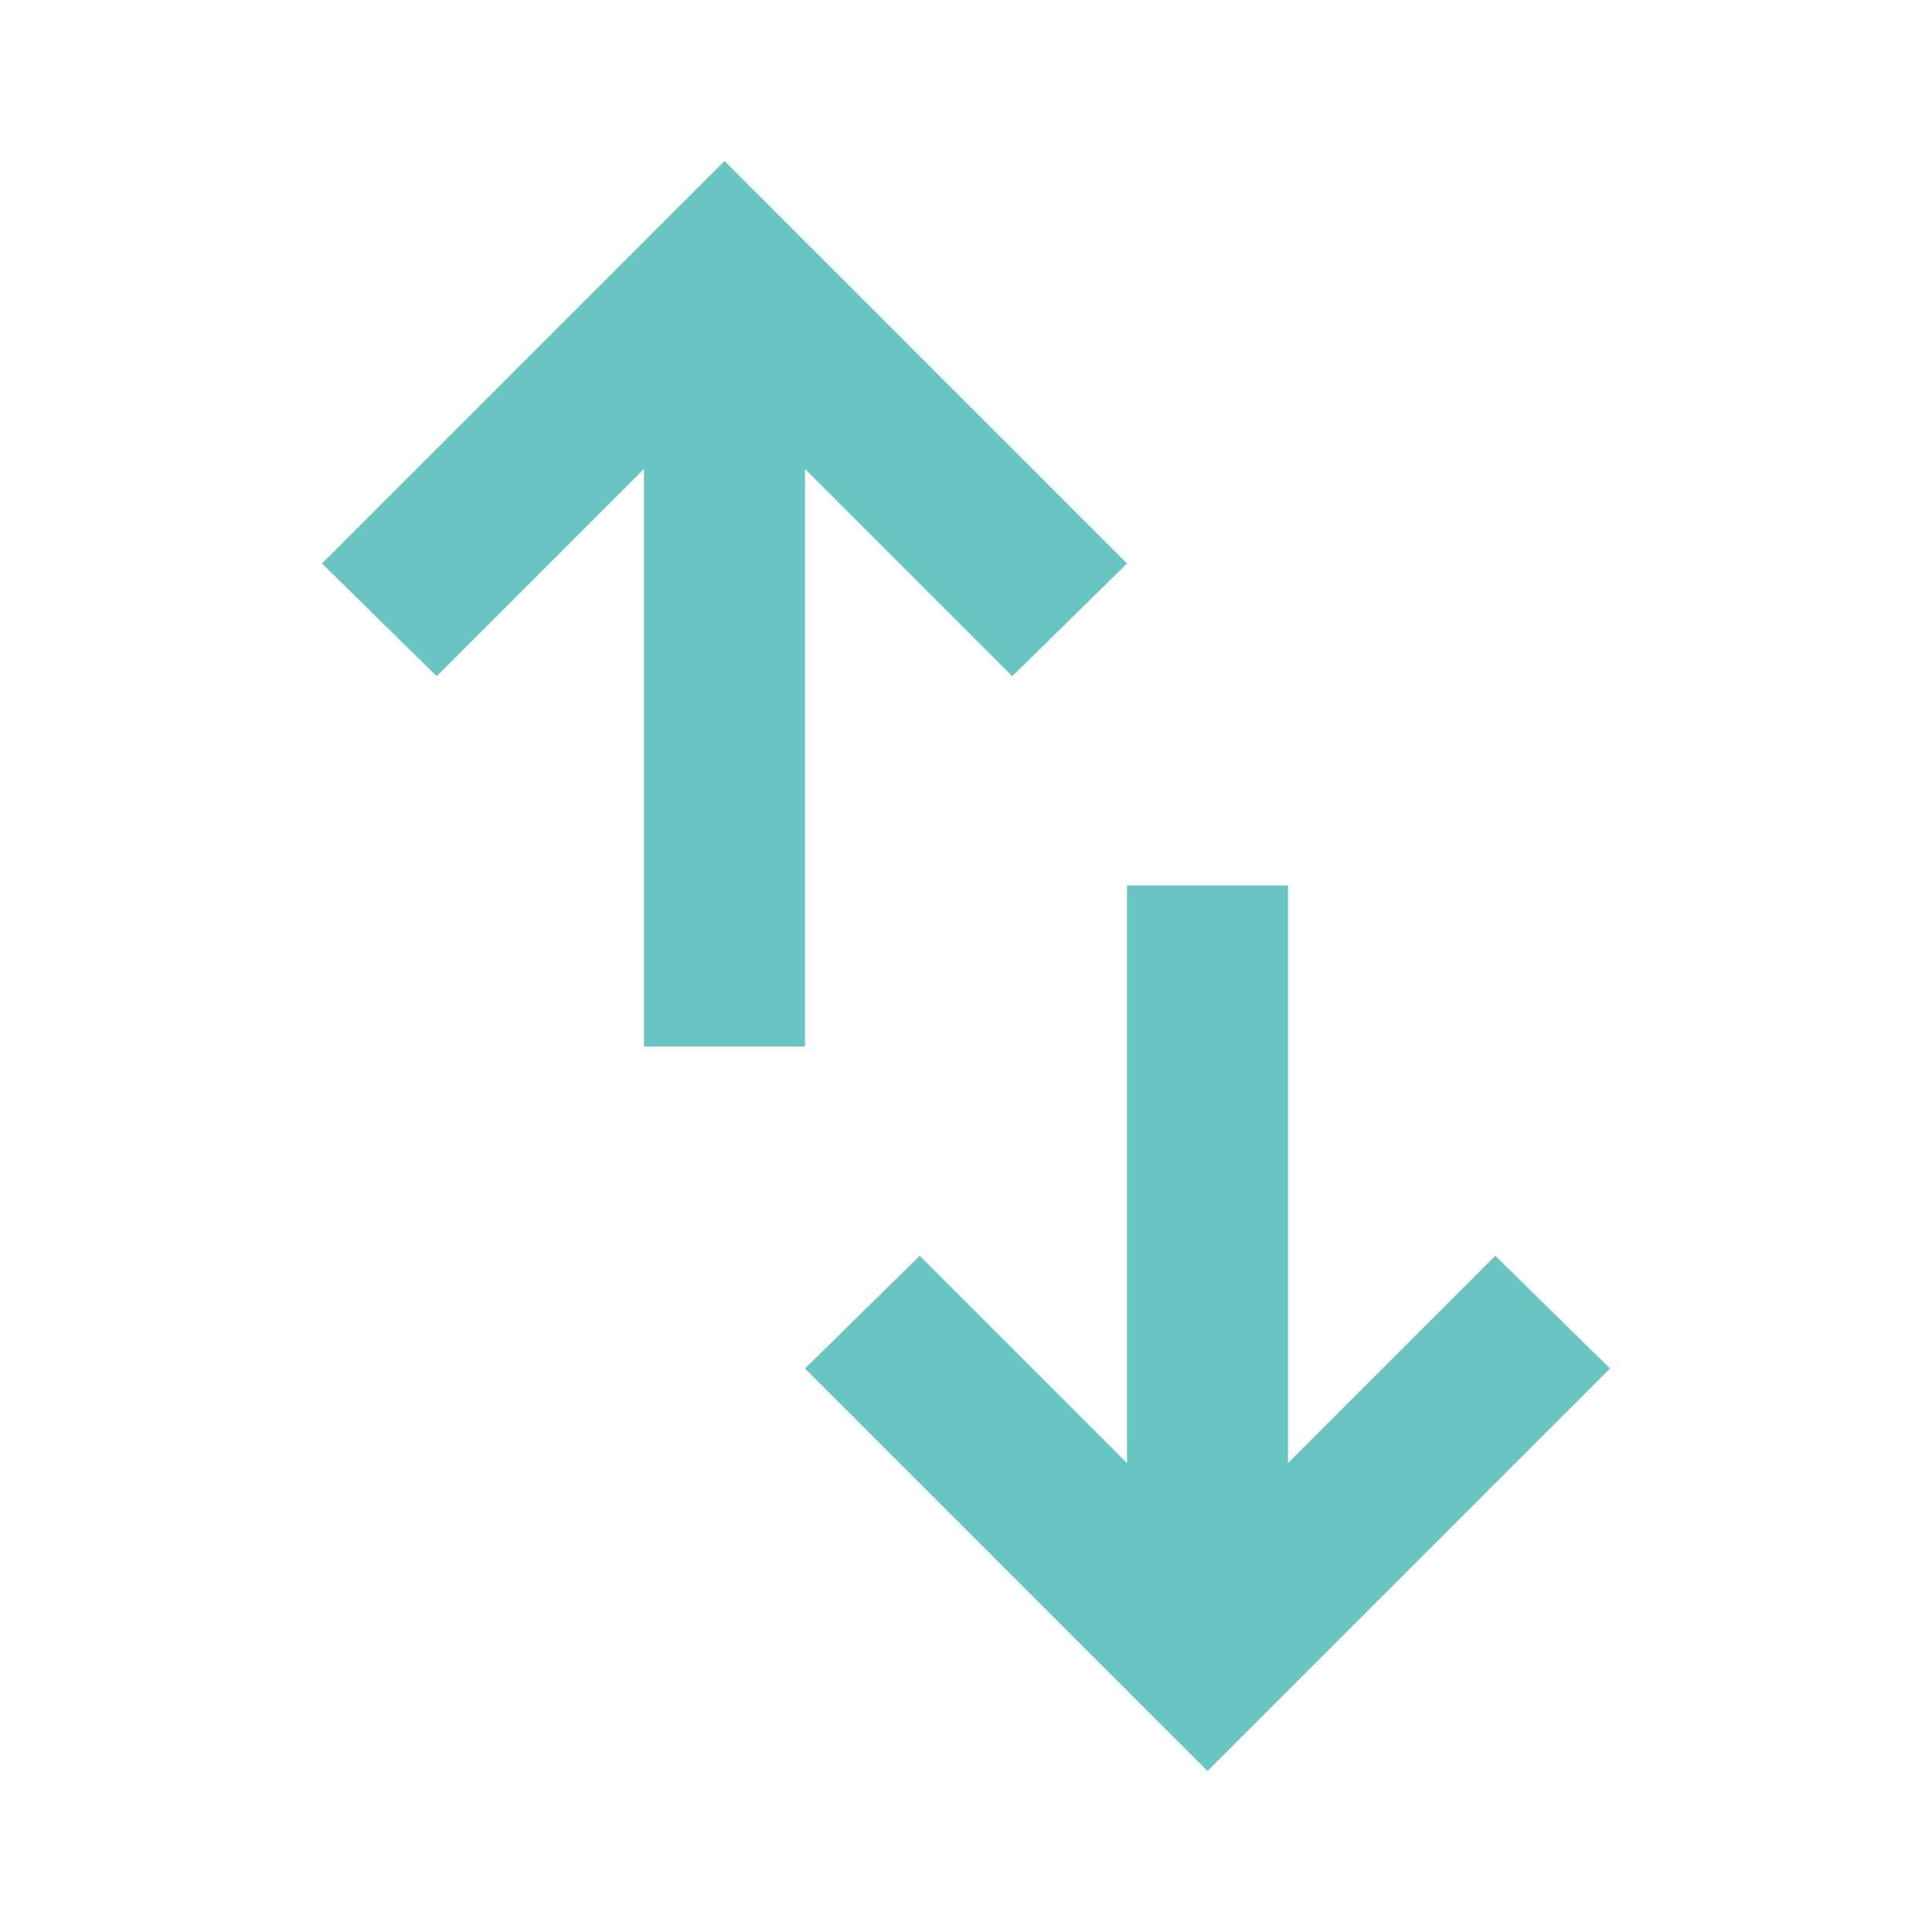
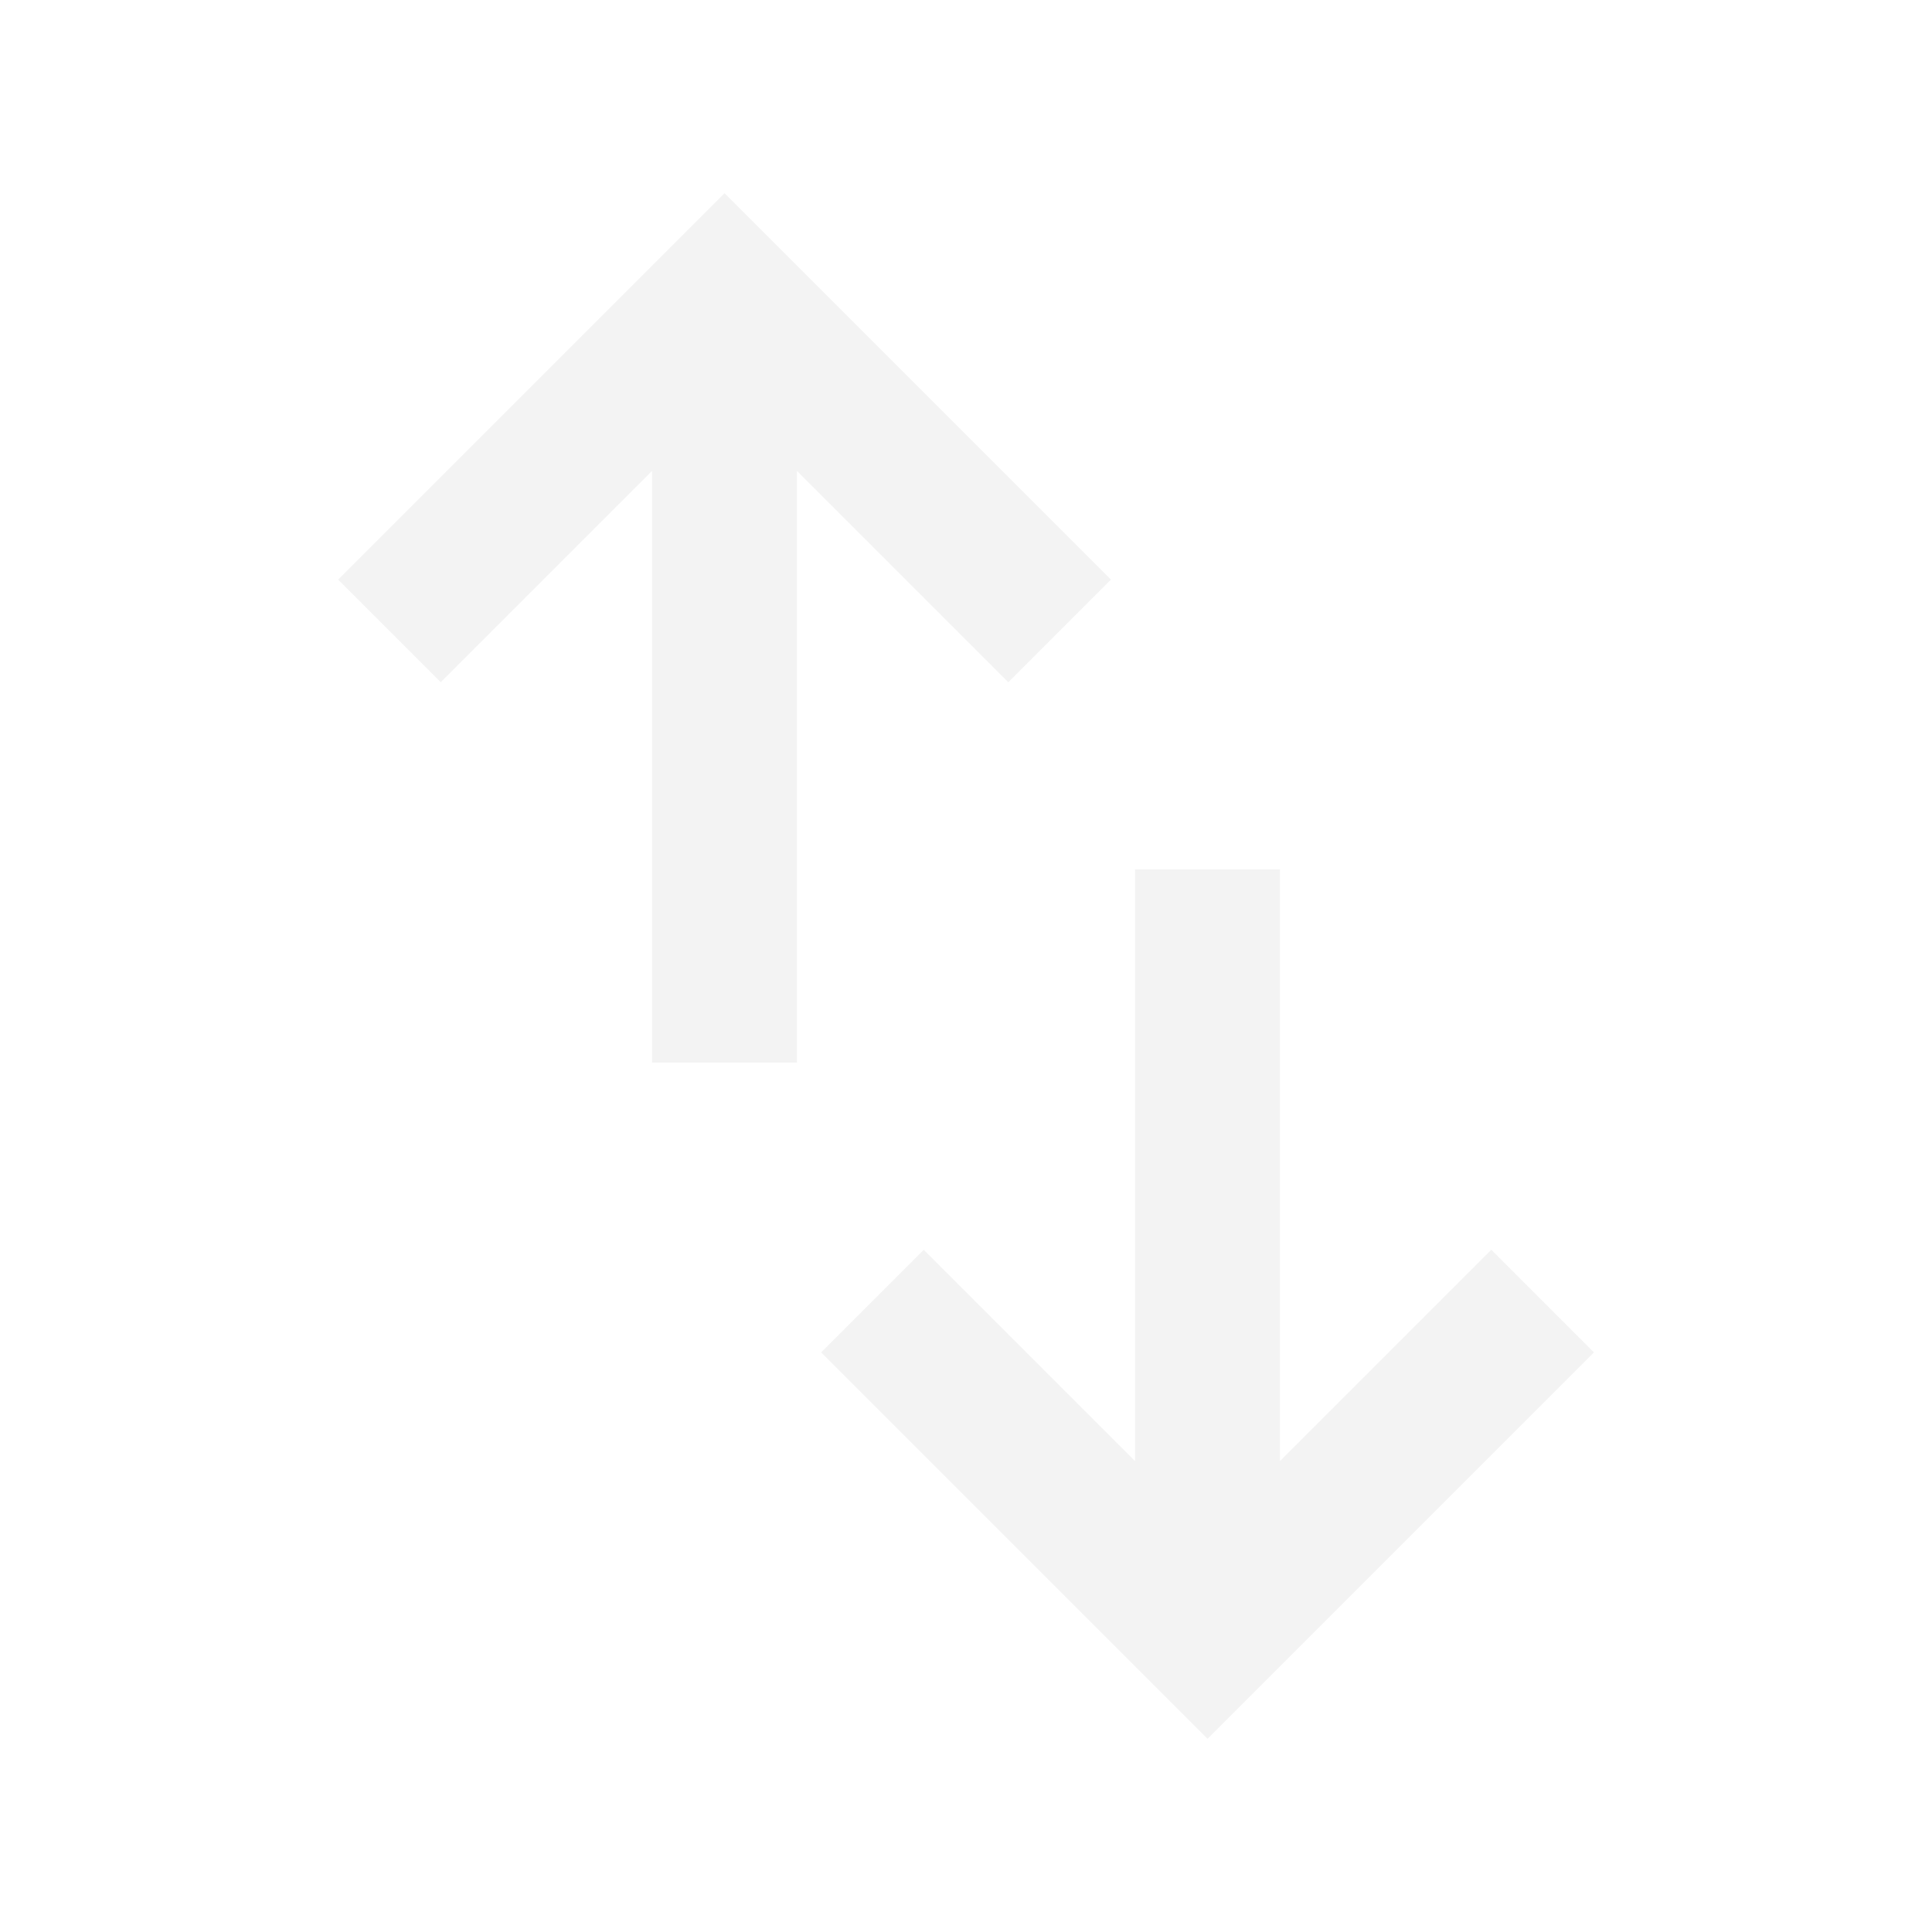
- <svg xmlns="http://www.w3.org/2000/svg" height="24px" viewBox="0 -960 960 960" width="24px" fill="#69C5C2">
-   <path d="M320-440v-287L217-624l-57-56 200-200 200 200-57 56-103-103v287h-80ZM600-80 400-280l57-56 103 103v-287h80v287l103-103 57 56L600-80Z" />
+ <svg xmlns="http://www.w3.org/2000/svg" height="20px" viewBox="0 -960 960 960" width="20px" fill="#F3F3F3">
+   <path d="M324-432v-294L219-621l-51-51 192-192 192 192-51 51-105-105v294h-72ZM600-96 408-288l51-51 105 105v-294h72v294l105-105 51 51L600-96Z" />
</svg>
